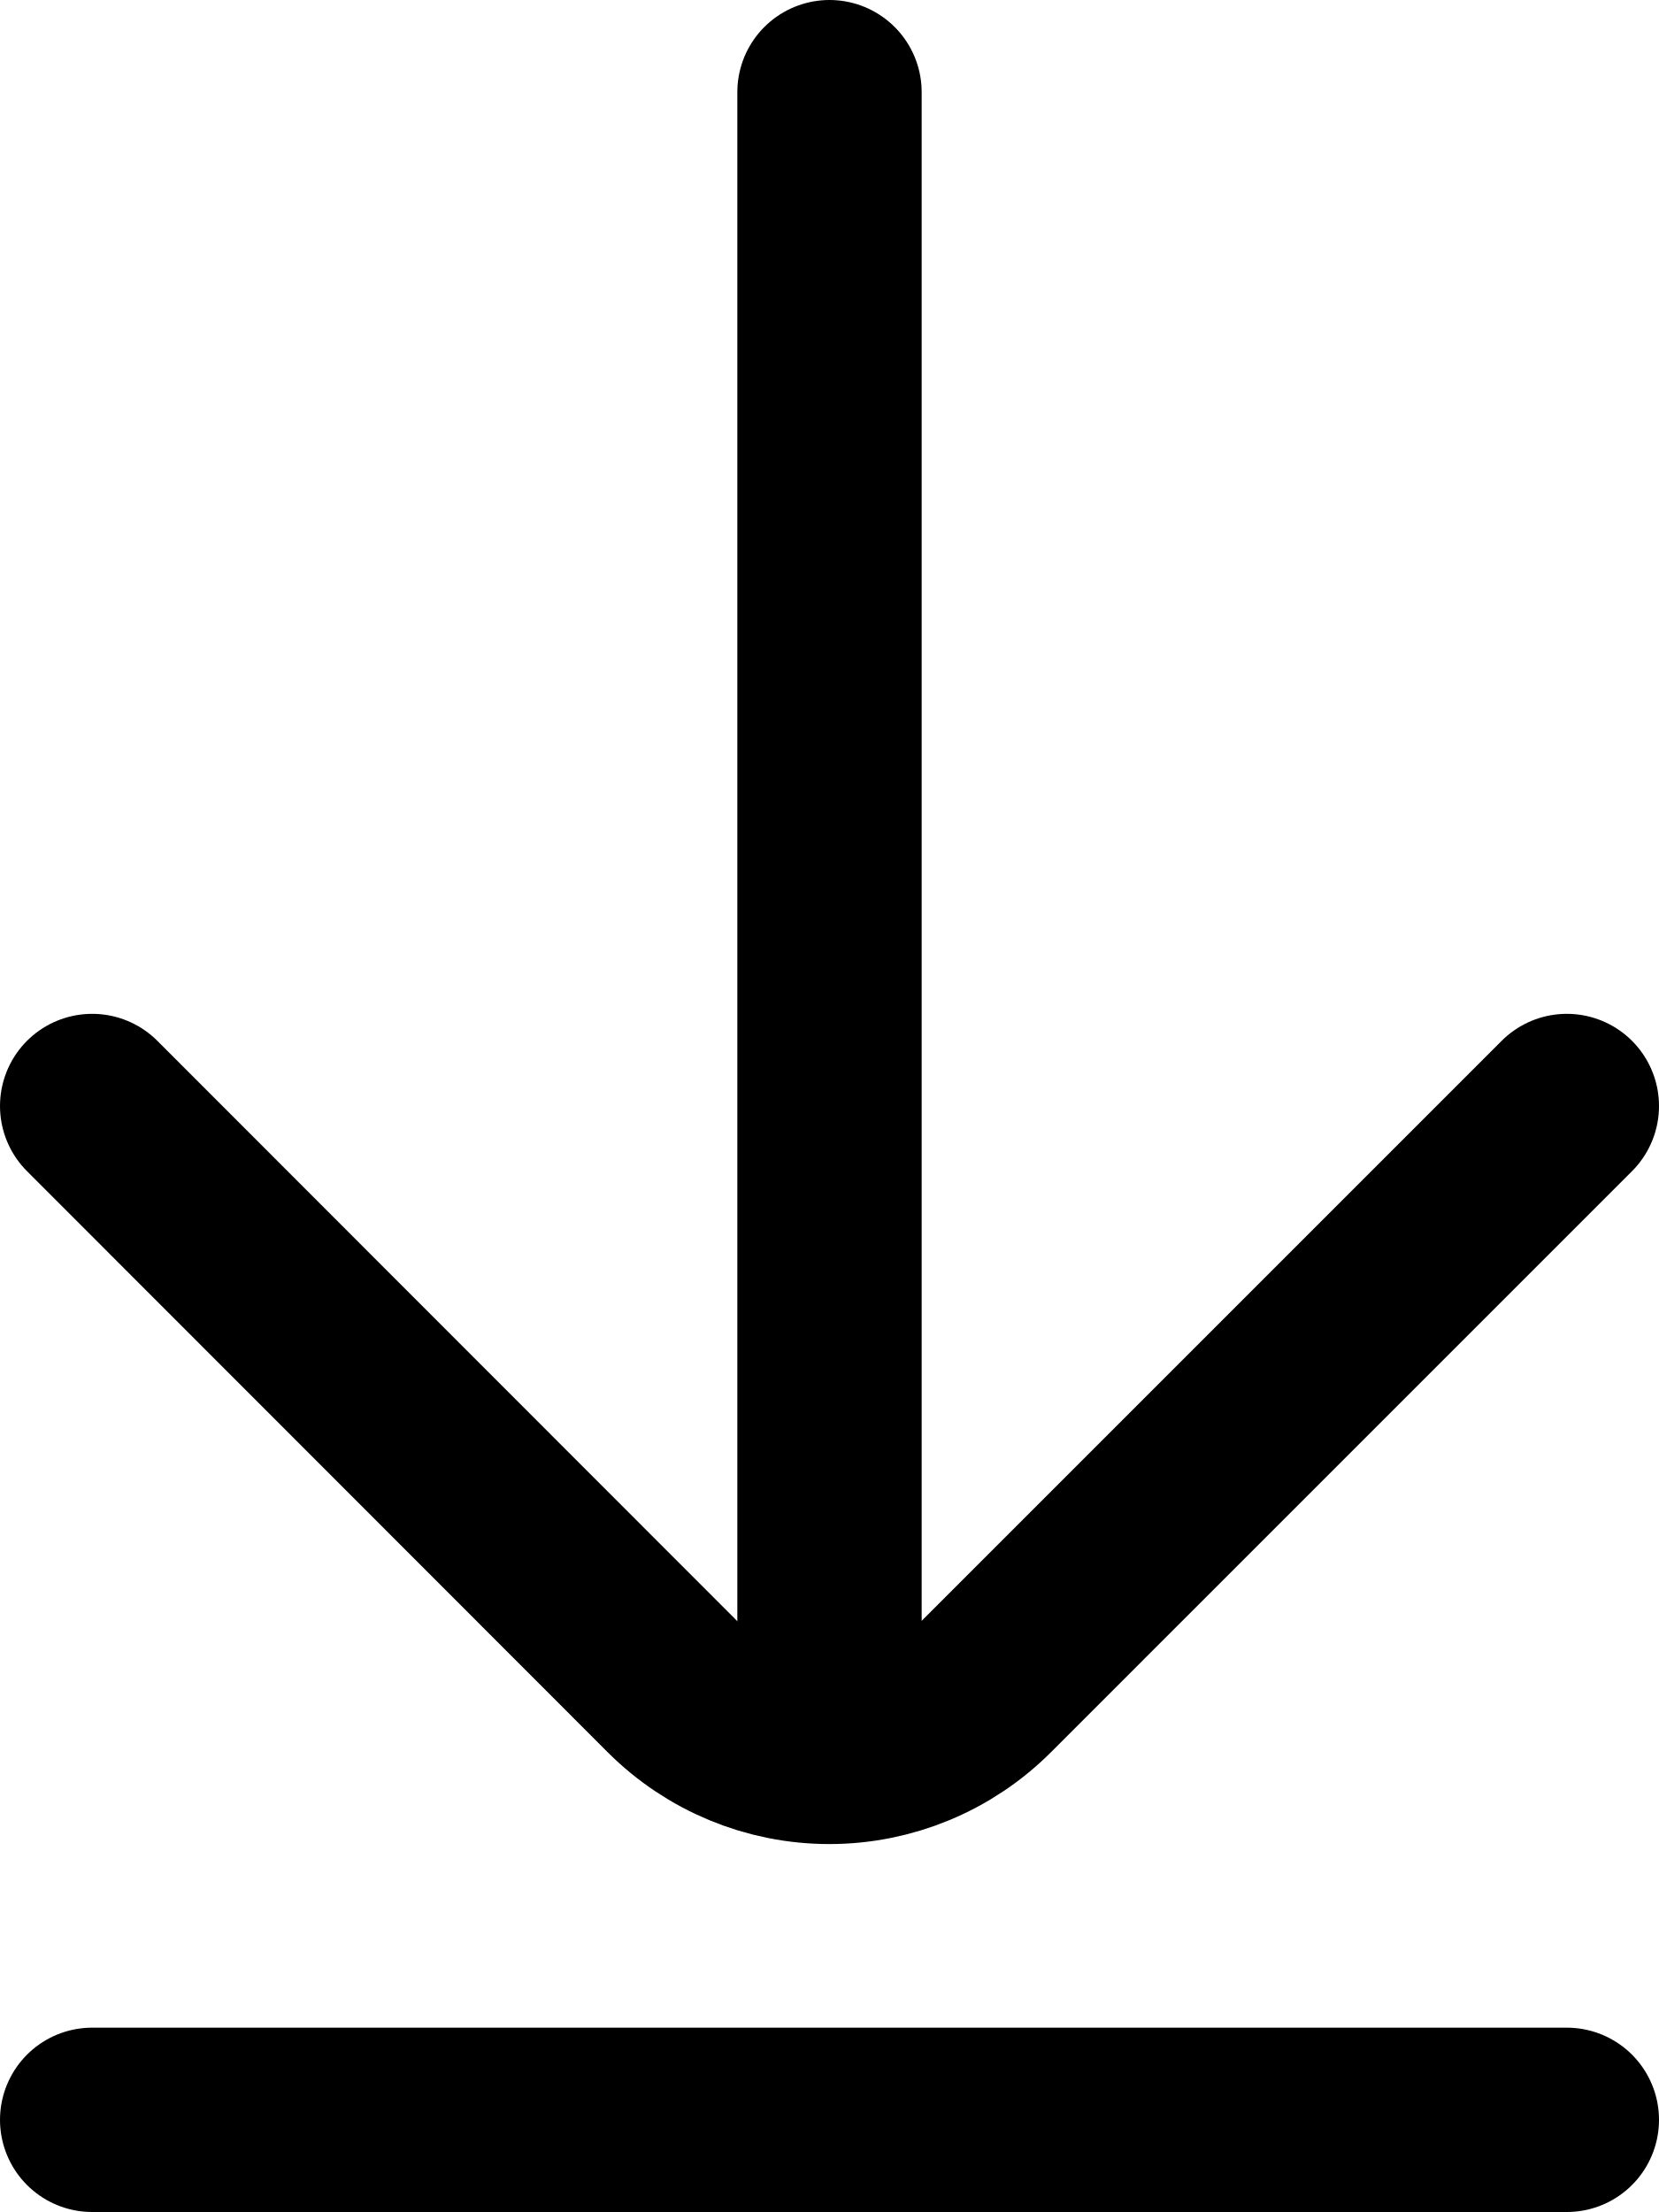
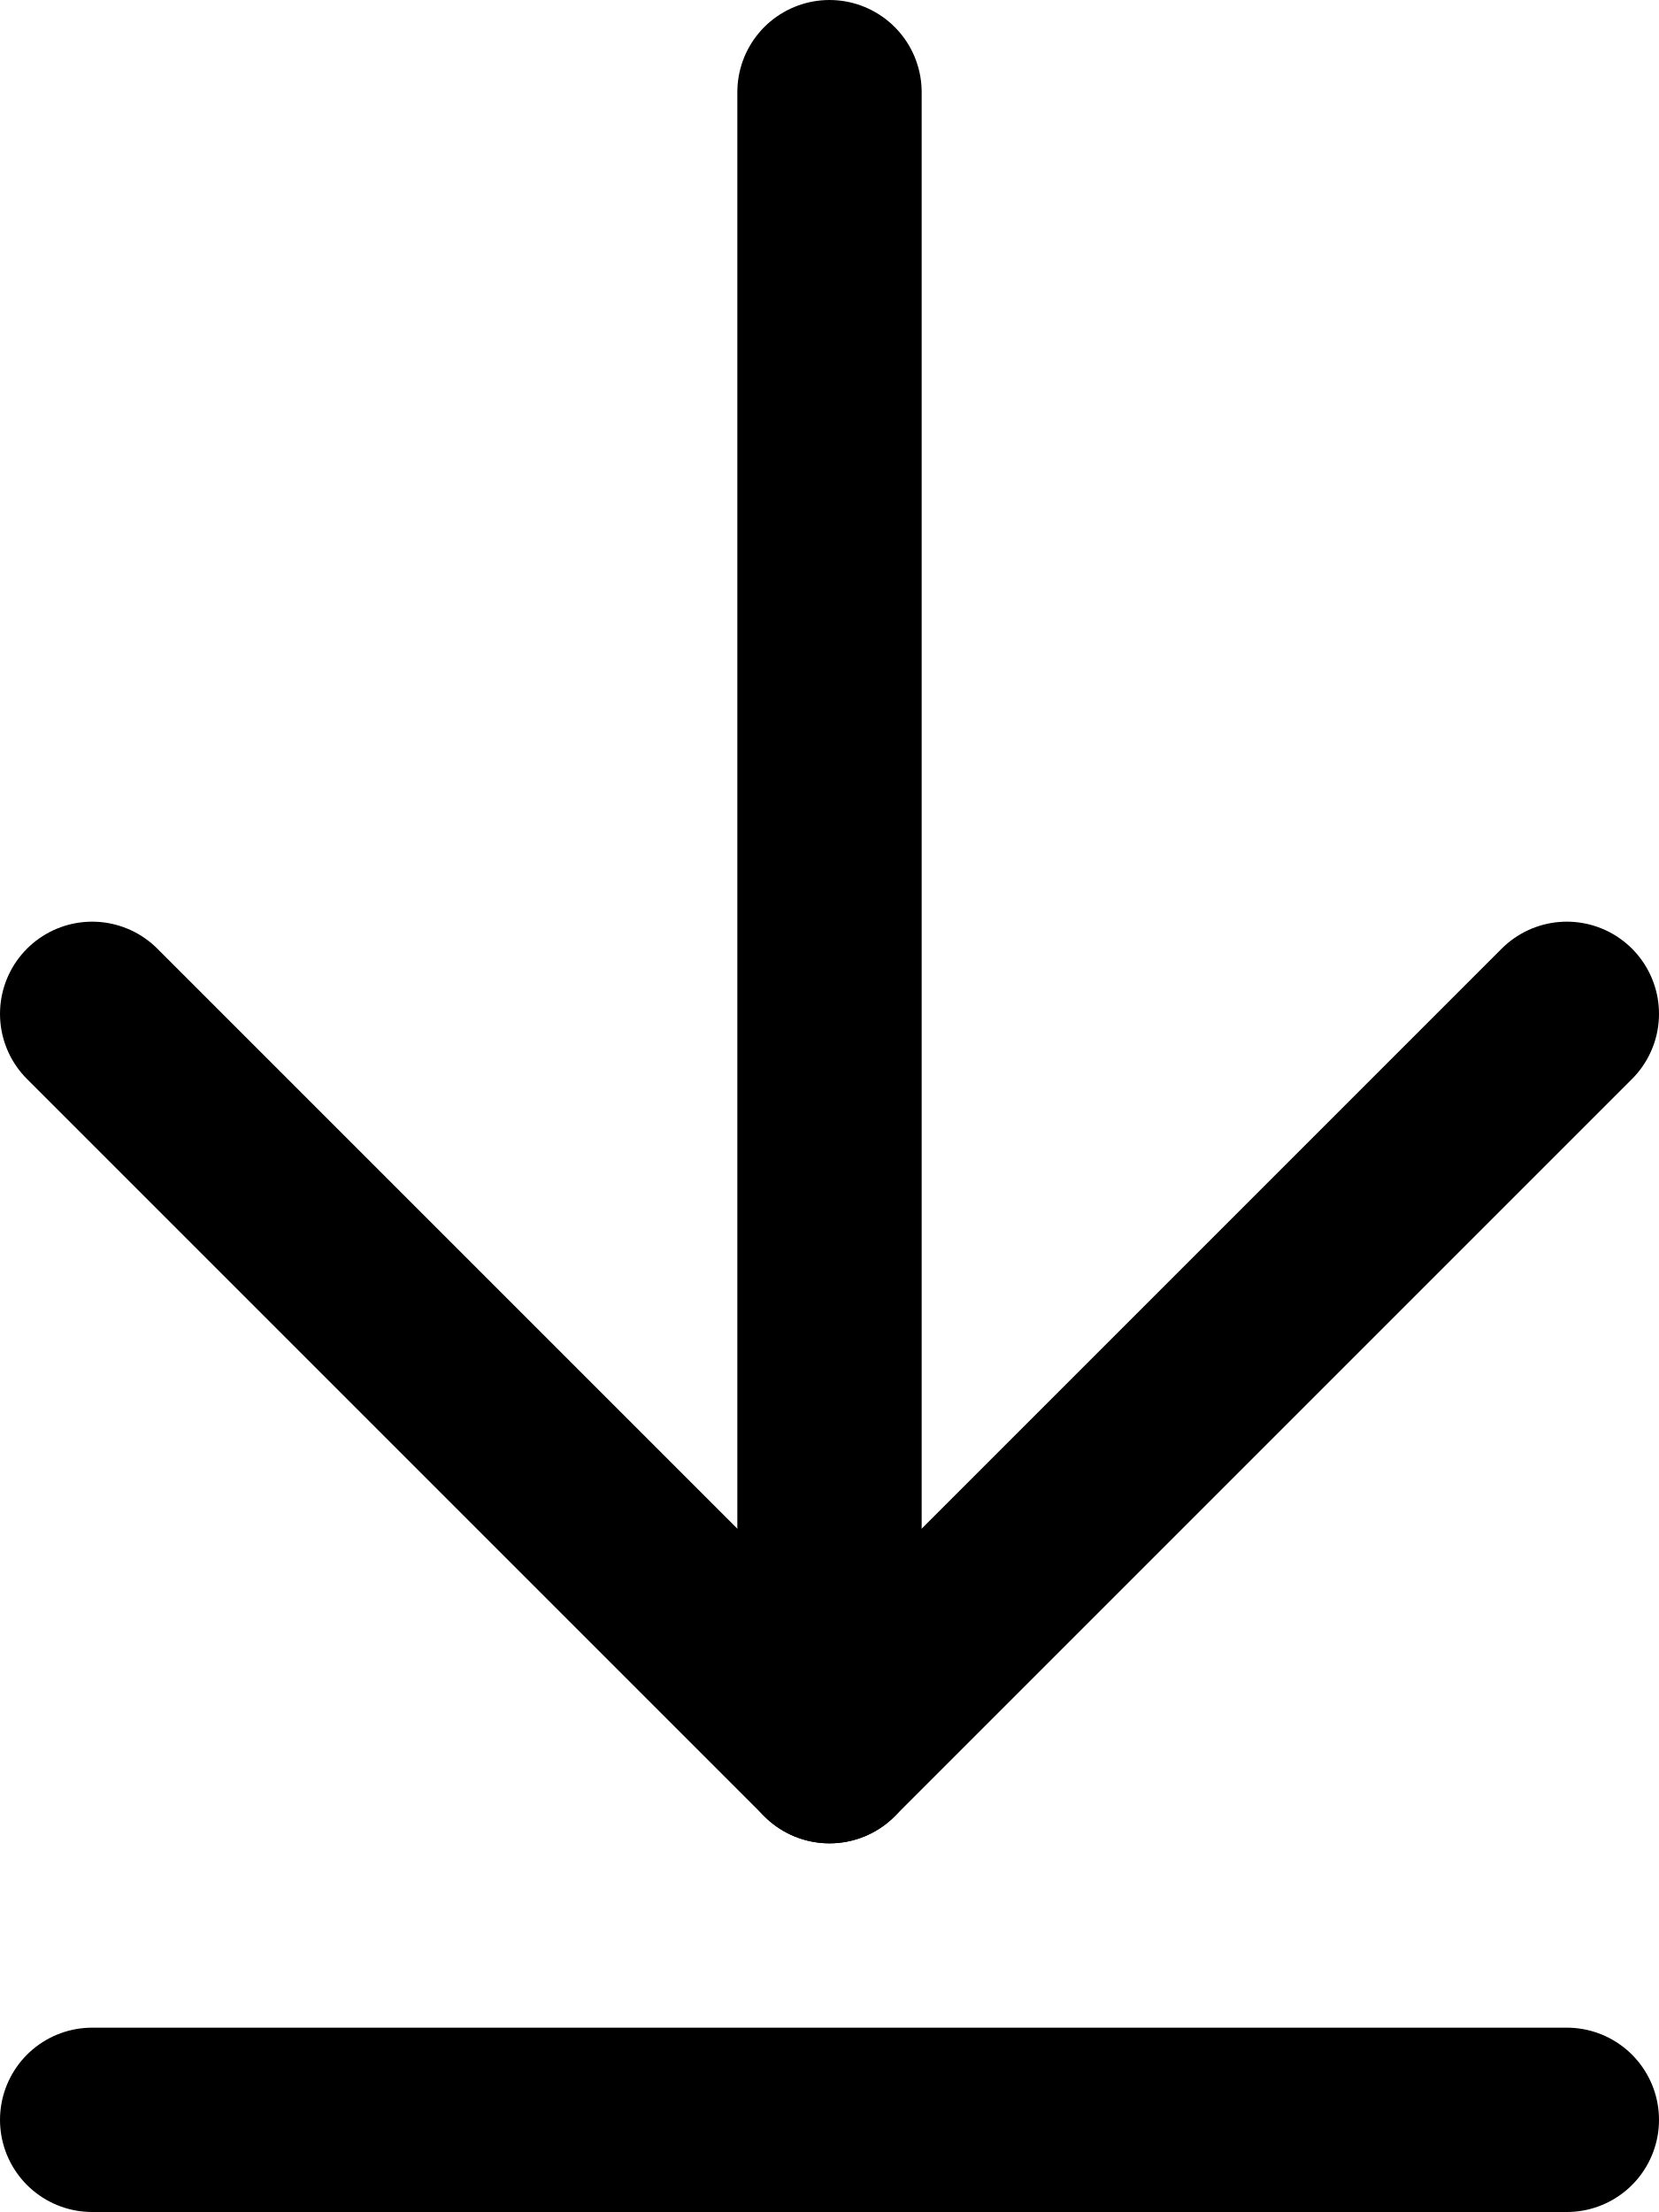
<svg xmlns="http://www.w3.org/2000/svg" width="4.5" height="6" viewBox="0 0 4.5 6" version="1.1" id="svg1">
-   <defs id="defs1">
-     </defs>
+   <defs id="defs1" />
  <g id="layer1">
    <g id="g1" transform="translate(-4,-8.5)" style="stroke:#000000;stroke-opacity:1">
-       <path style="fill:none;fill-opacity:1;stroke:#000000;stroke-width:0.5;stroke-linecap:round;stroke-linejoin:round;stroke-dasharray:none;stroke-opacity:1;paint-order:stroke fill markers" d="m 8.25,11.25 -1.576,1.576 a 0.6,0.6 0 0 1 -0.849,0 L 4.25,11.25" id="path3" transform="translate(0,0.25)" />
+       <path style="fill:none;fill-opacity:1;stroke:#000000;stroke-width:0.5;stroke-linecap:round;stroke-linejoin:round;stroke-dasharray:none;stroke-opacity:1;paint-order:stroke fill markers" d="m 8.25,11.25 -2,2 -2,-2" id="path3" />
      <path style="fill:none;stroke:#000000;stroke-width:0.5;stroke-linecap:round;stroke-linejoin:round;paint-order:fill markers stroke" d="M 6.25,13.25 V 8.75" id="path1" />
      <path style="fill:#000000;stroke:#000000;stroke-width:0.5;stroke-linecap:round;stroke-linejoin:round;stroke-opacity:1;paint-order:fill markers stroke" d="m 4.25,14.25 h 4" id="path2" />
    </g>
  </g>
</svg>
